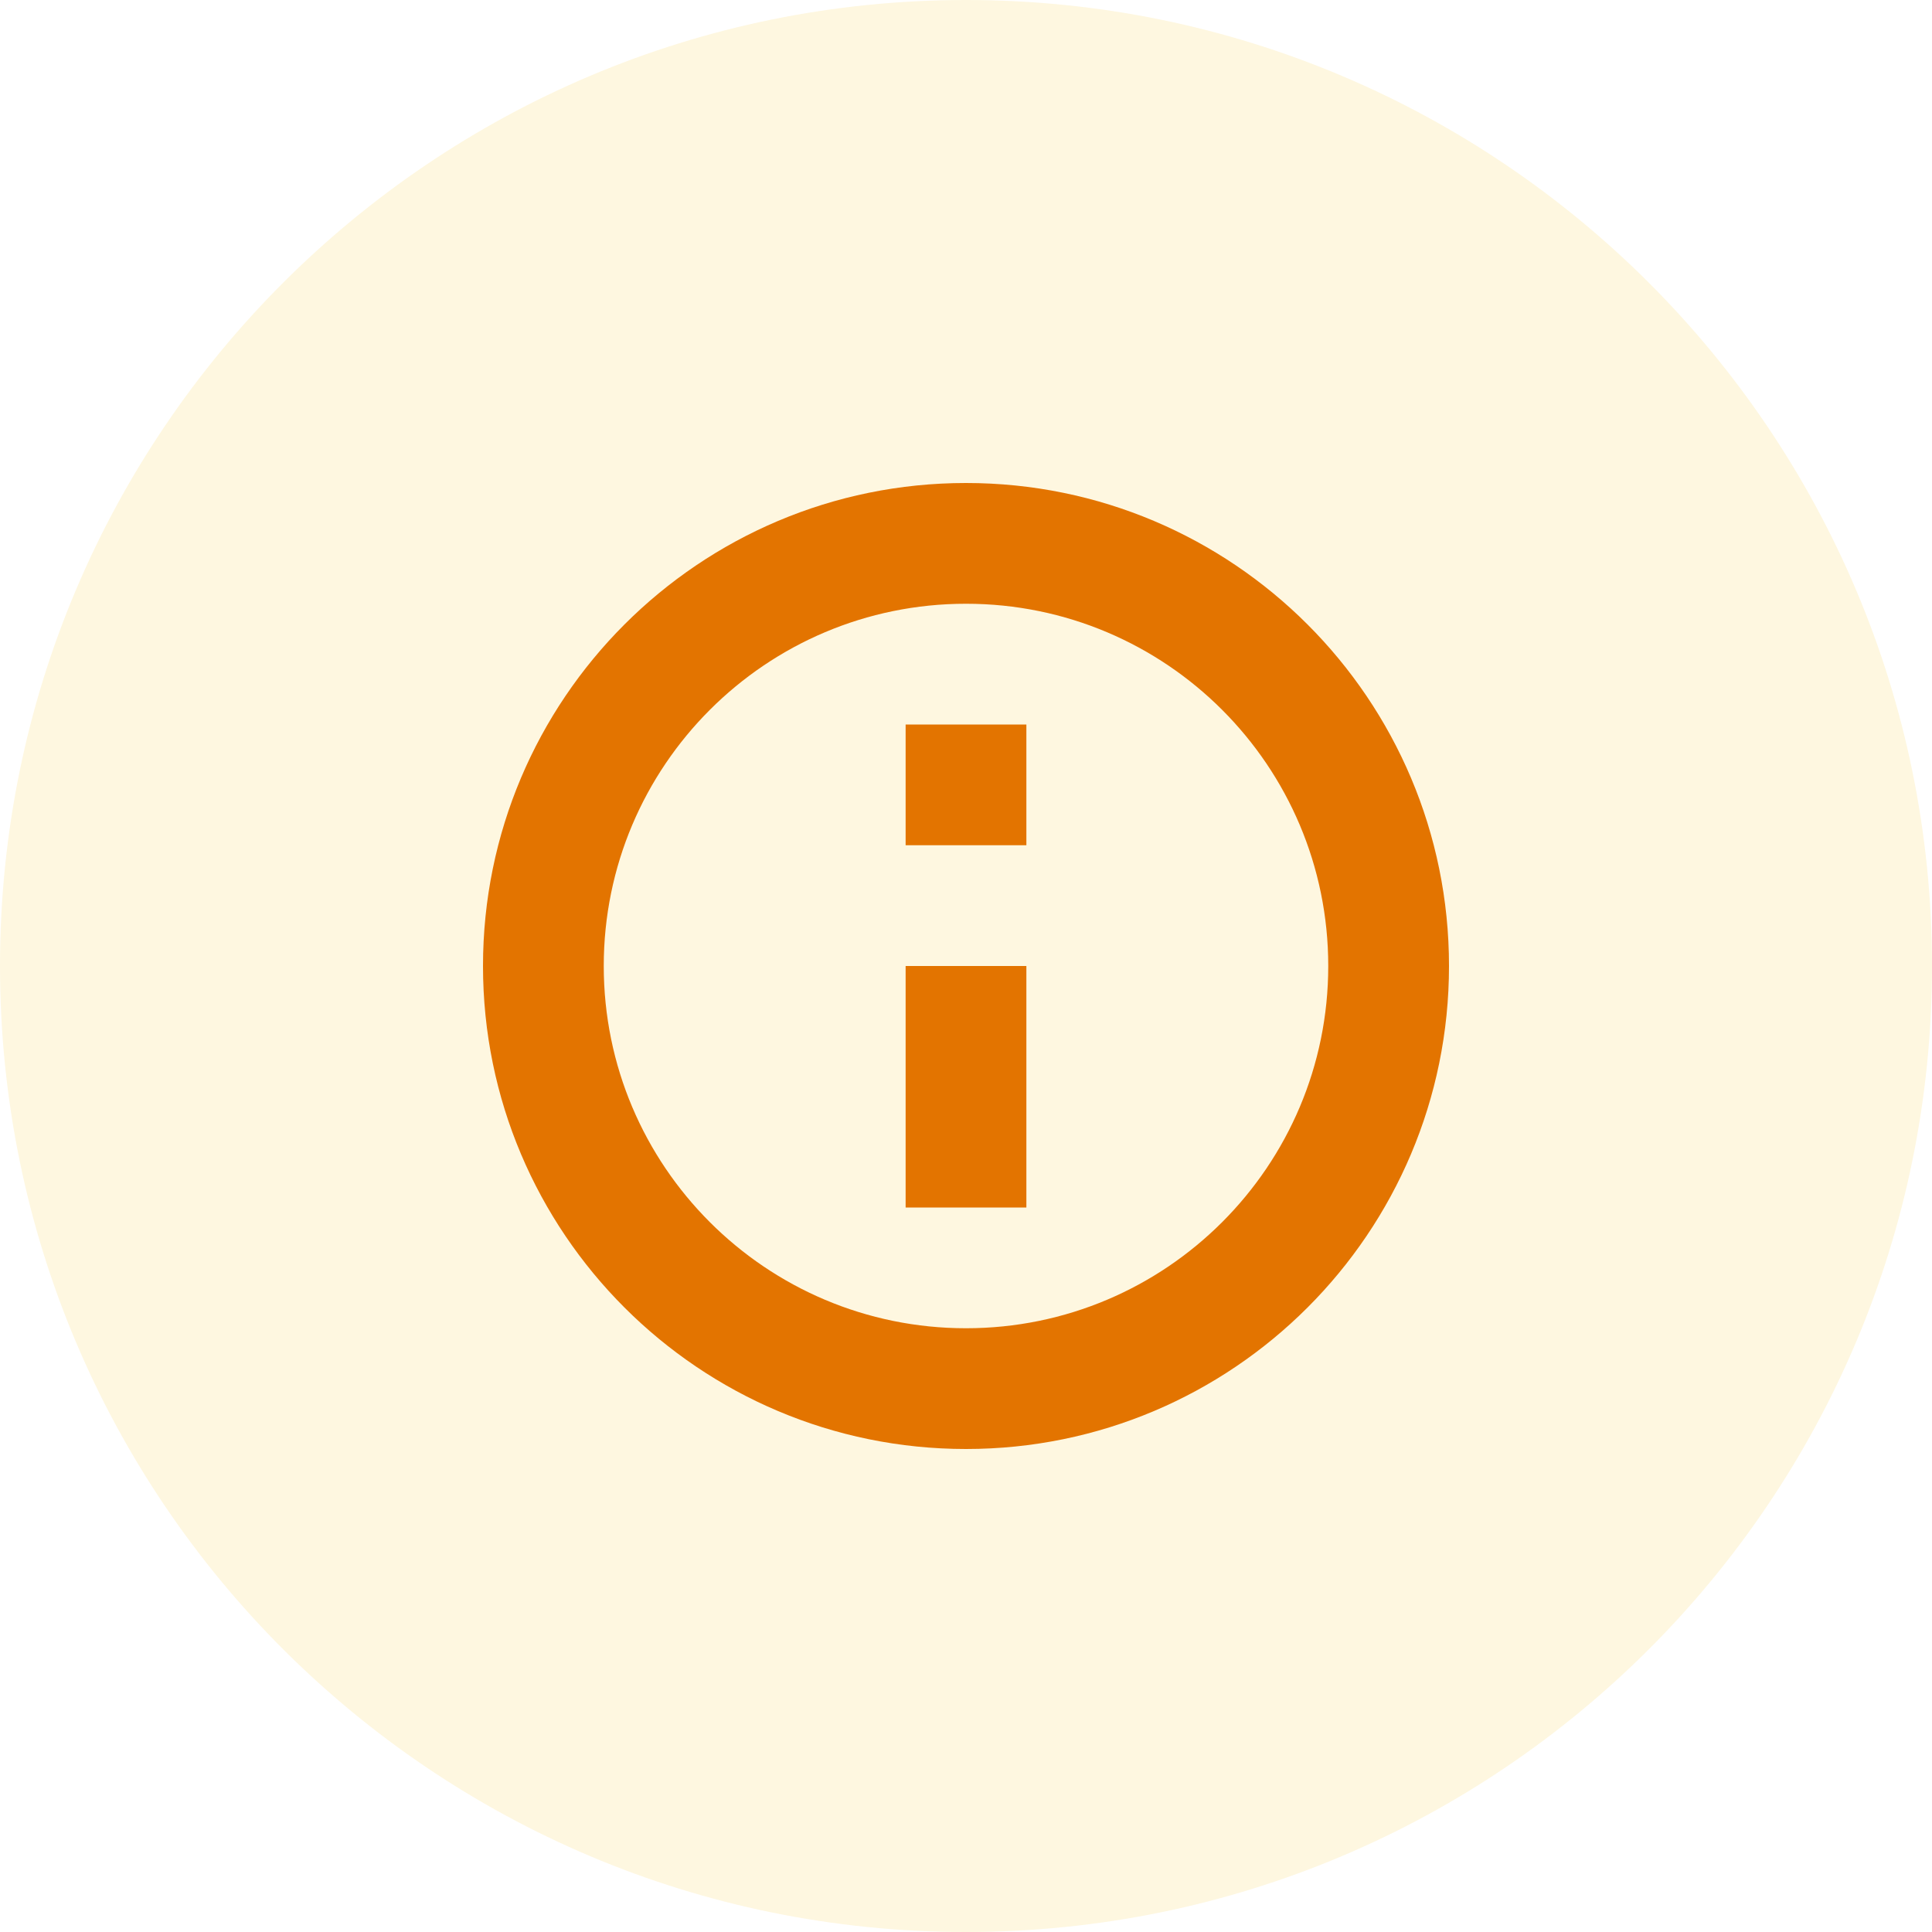
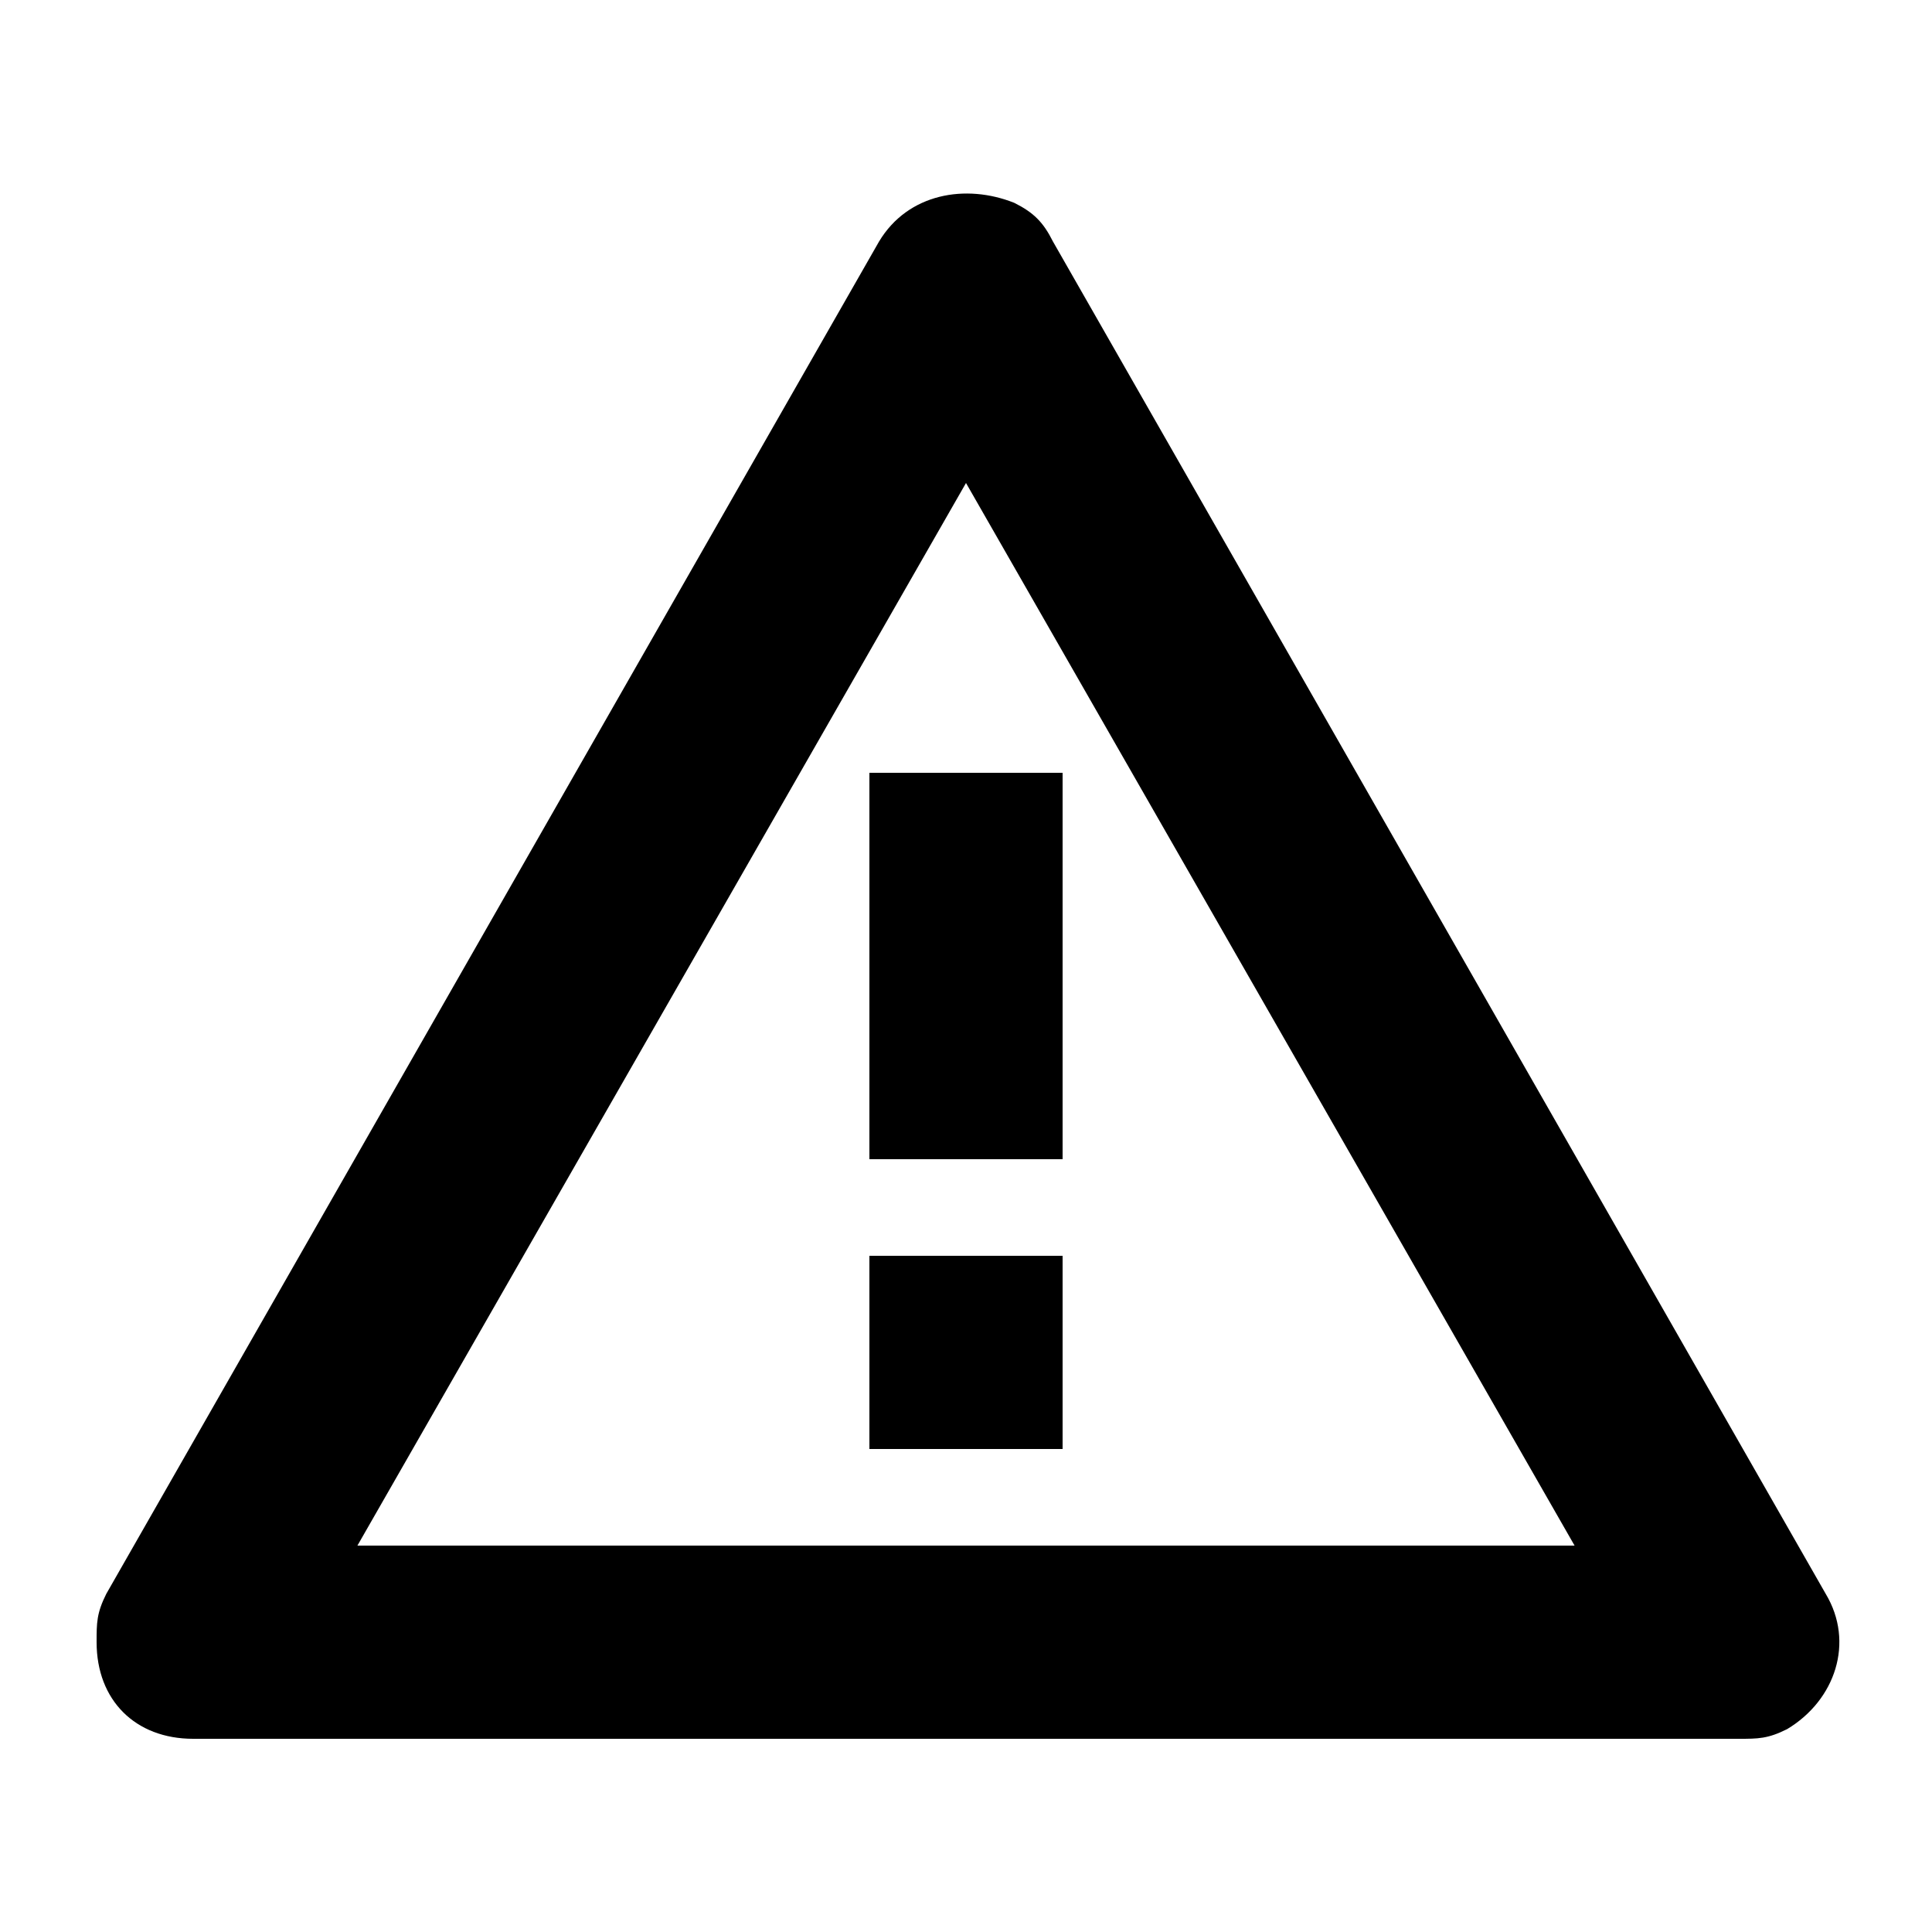
- <svg xmlns="http://www.w3.org/2000/svg" width="32" height="32" fill="none">
-   <path fill-rule="evenodd" clip-rule="evenodd" d="M14 16h4v-6h-4v6zm2-13a13 13 0 100 26 13 13 0 000-26zm0 23a10 10 0 110-20 10 10 0 010 20zm-2-4h4v-3h-4v3z" fill="#5F6368" />
-   <circle cx="16" cy="16" r="16" fill="#FEF7E0" />
-   <path fill-rule="evenodd" clip-rule="evenodd" d="M15 20h2v-4h-2v4zm1-12a8 8 0 100 16 8 8 0 000-16zm0 14a6 6 0 110-12 6 6 0 010 12zm-1-8h2v-2h-2v2z" fill="#E37400" />
+ <svg xmlns="http://www.w3.org/2000/svg" xml:space="preserve" style="enable-background:new 0 0 20 20" viewBox="0 0 20 20">
+   <path d="M9 12h2V8H9v4zm2 3H9v-2h2v2z" />
+   <path d="M9.1 2.5c.3-.5.9-.6 1.4-.4.2.1.3.2.4.4l8 14c.3.5.1 1.1-.4 1.4-.2.1-.3.1-.5.1H2c-.6 0-1-.4-1-1 0-.2 0-.3.1-.5l8-14zM10 5 3.7 16h12.6L10 5z" style="fill-rule:evenodd;clip-rule:evenodd" />
</svg>
